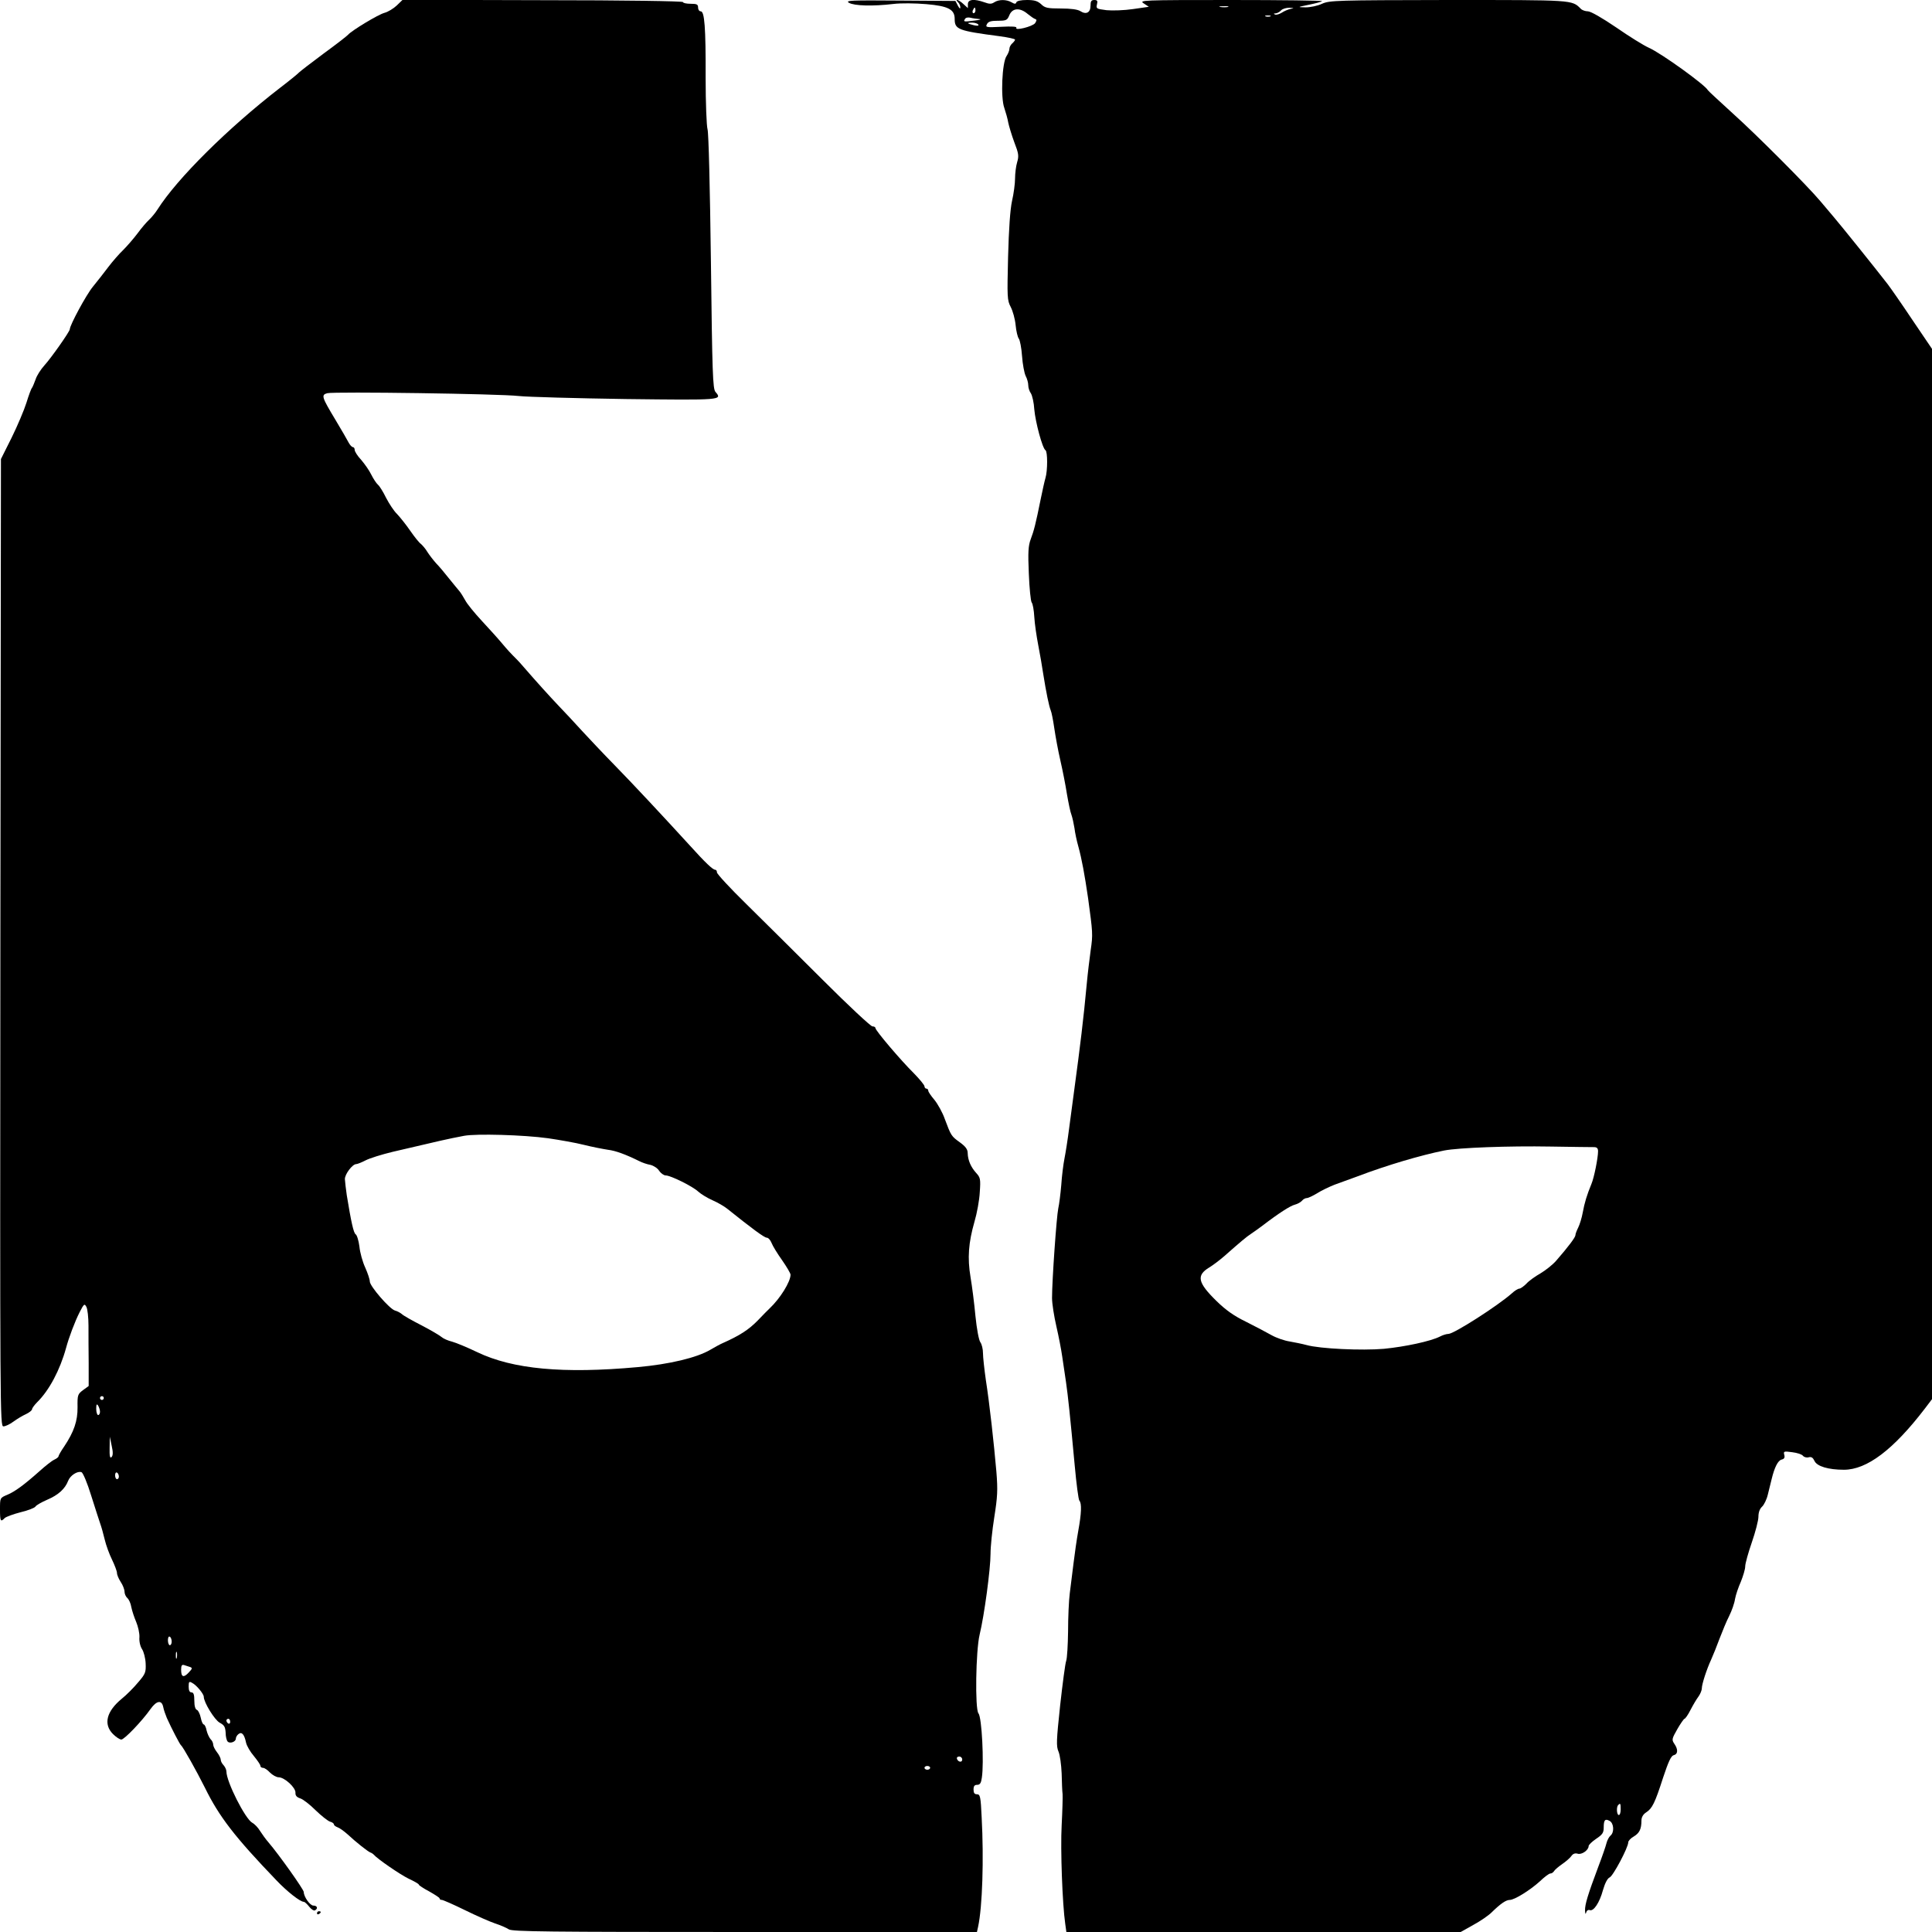
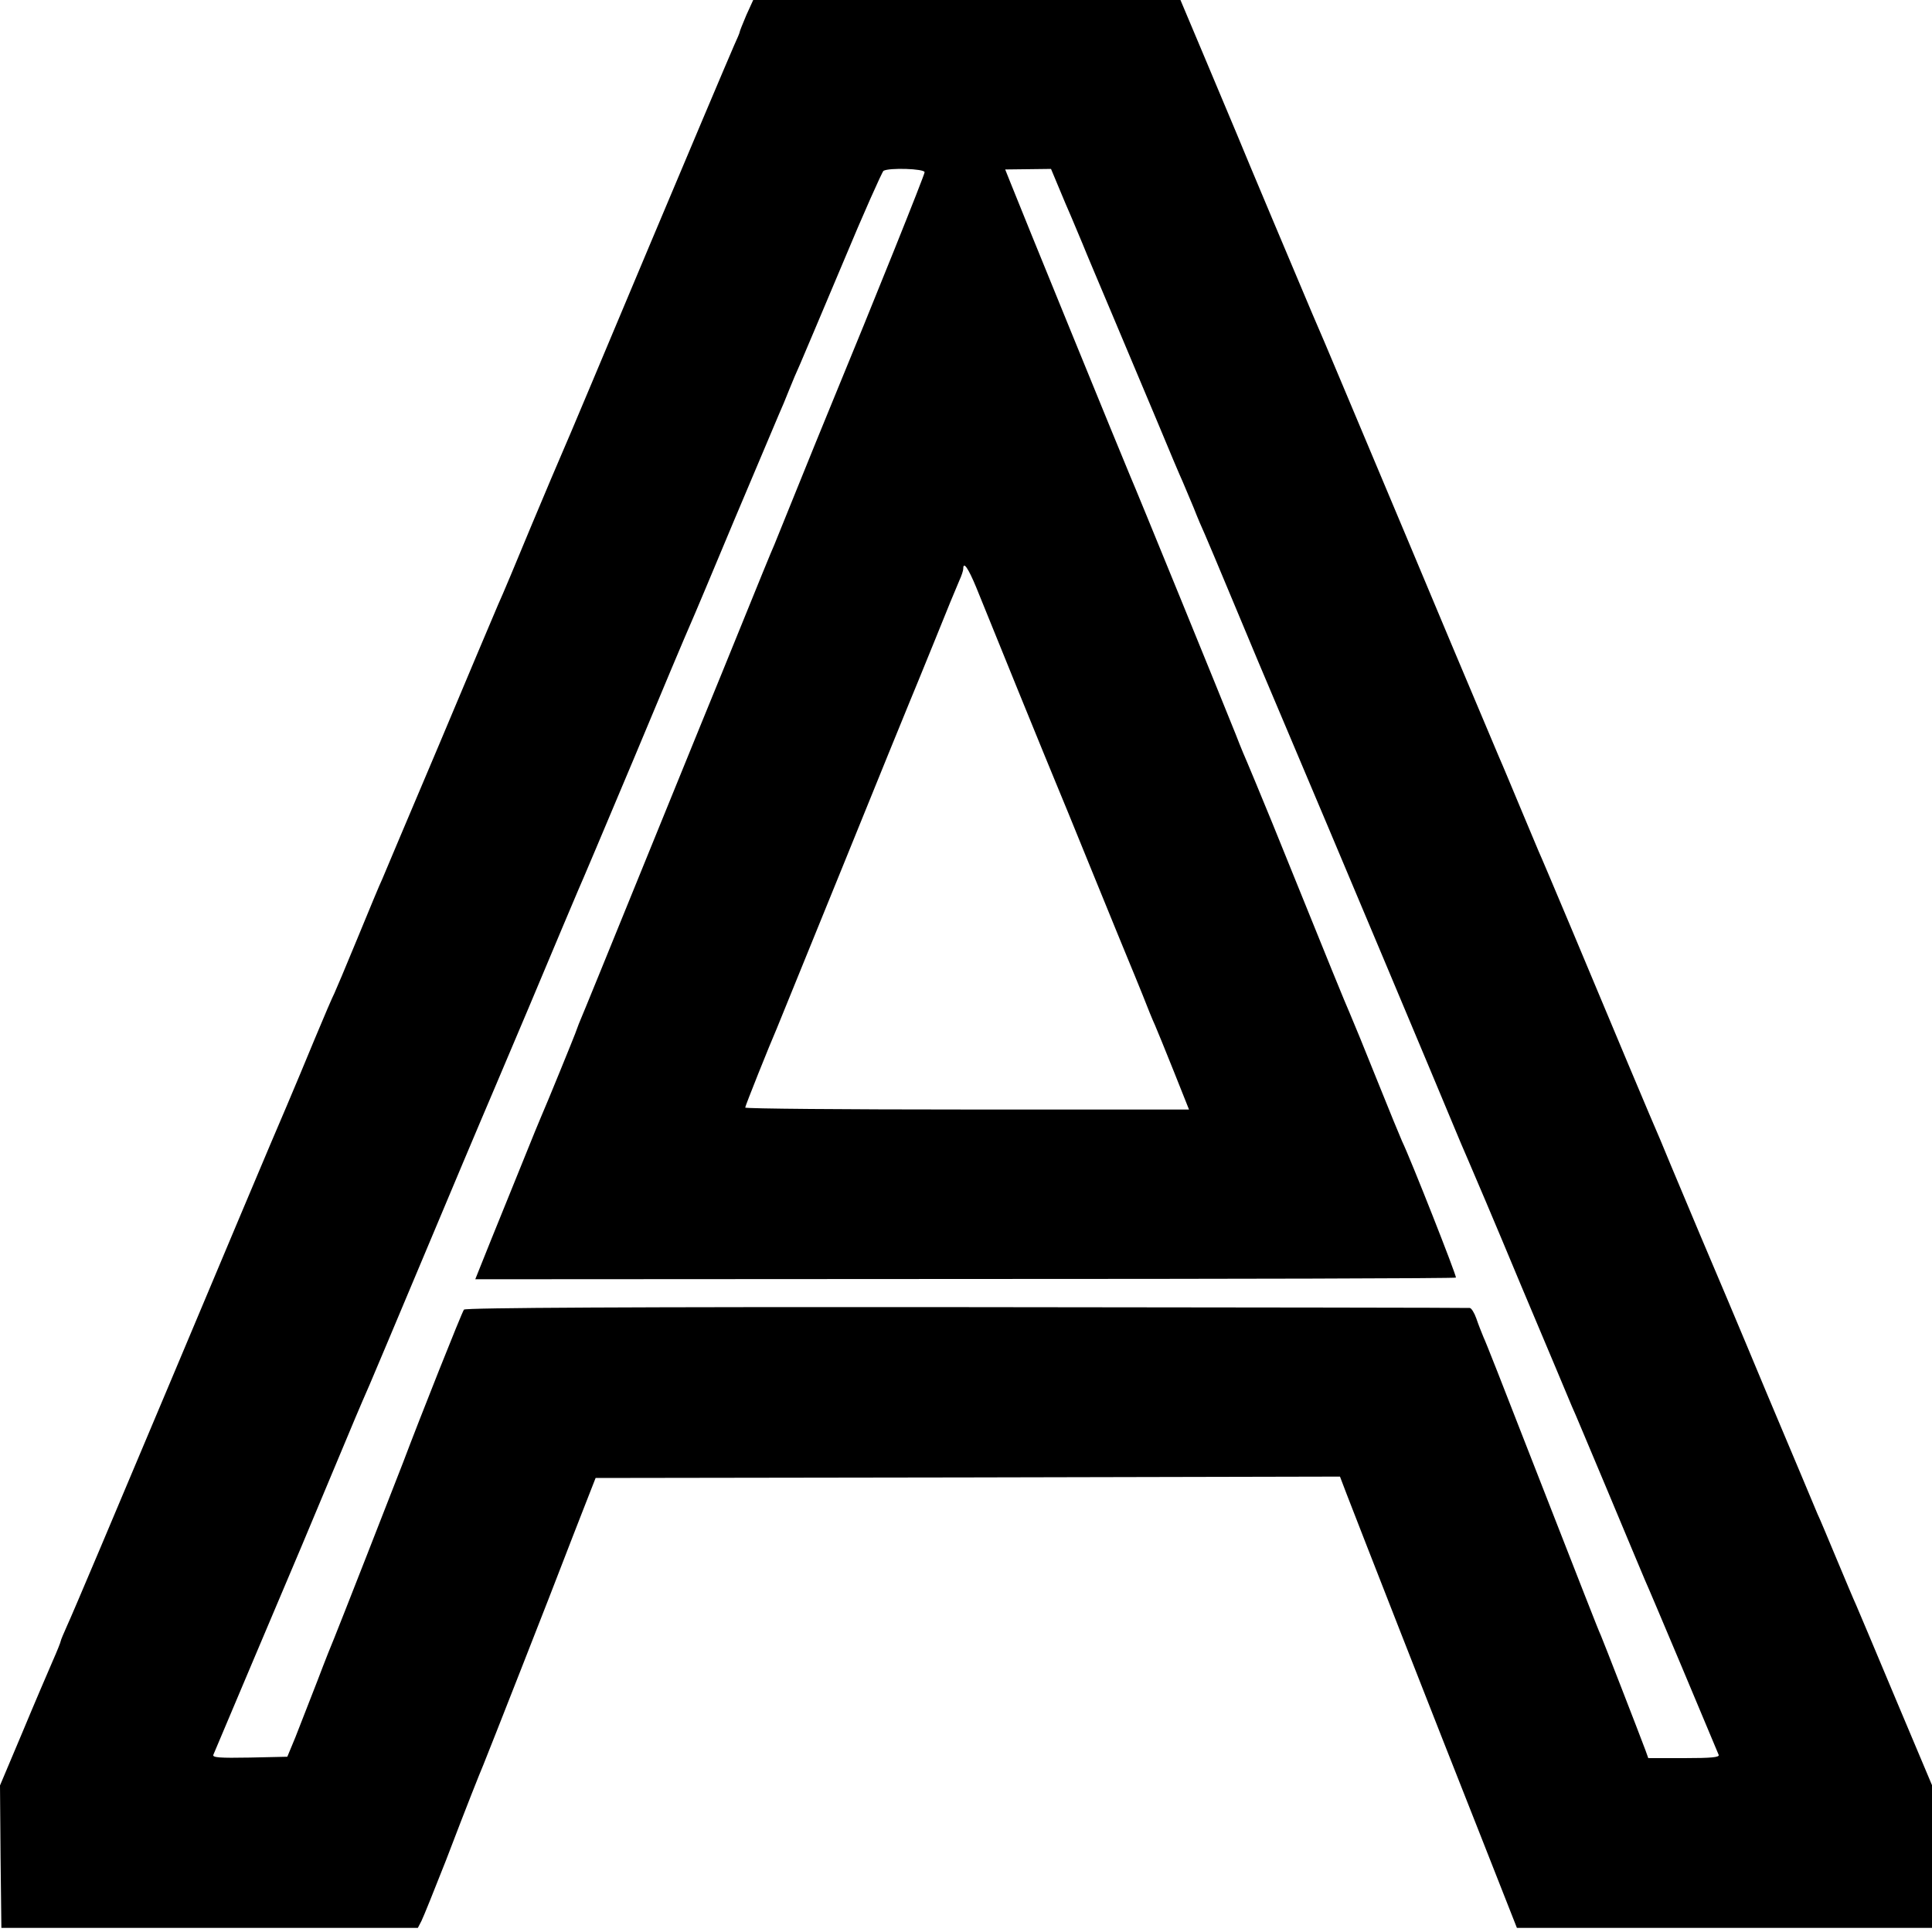
- <svg xmlns="http://www.w3.org/2000/svg" version="1.0" width="1024pt" height="1024pt" viewBox="0 0 1024 1024" preserveAspectRatio="xMidYMid meet">
-   <g transform="translate(0,1024) scale(0.1,-0.1)" fill="#000000" stroke="none">
-     <path d="M2103 10211 c-17 -16 -46 -34 -65 -39 -34 -9 -174 -94 -193 -116 -5 -6 -64 -52 -130 -100 -66 -49 -124 -94 -130 -100 -5 -6 -50 -43 -100 -81 -277 -214 -546 -481 -650 -645 -12 -19 -33 -44 -45 -55 -12 -11 -40 -43 -61 -72 -21 -28 -56 -68 -76 -88 -21 -20 -56 -60 -78 -89 -22 -29 -59 -77 -83 -106 -36 -44 -122 -204 -122 -225 0 -12 -100 -154 -135 -192 -19 -21 -40 -54 -46 -73 -7 -19 -15 -39 -19 -45 -5 -5 -18 -41 -30 -80 -12 -38 -47 -121 -78 -184 l-57 -114 -3 -2563 c-2 -2494 -2 -2564 16 -2564 11 0 34 11 53 25 19 14 49 32 67 40 17 8 32 20 32 26 0 5 12 22 27 37 64 63 121 171 153 287 15 56 47 141 72 190 23 45 26 47 36 28 6 -11 11 -56 11 -99 0 -44 0 -133 1 -200 l0 -120 -30 -22 c-28 -21 -30 -26 -29 -90 1 -73 -19 -131 -71 -209 -17 -24 -30 -48 -30 -52 0 -4 -10 -12 -23 -18 -13 -6 -47 -33 -77 -60 -82 -73 -131 -109 -172 -126 -38 -16 -38 -16 -38 -76 0 -64 3 -70 25 -47 8 7 46 21 85 31 38 9 74 23 78 30 4 7 32 23 62 36 59 25 95 58 111 100 11 29 50 54 71 46 8 -3 31 -58 51 -123 21 -66 42 -132 48 -149 6 -16 17 -55 24 -85 7 -30 25 -79 39 -107 14 -29 26 -61 26 -70 0 -10 9 -31 20 -48 11 -16 20 -40 20 -51 0 -12 7 -27 15 -34 8 -7 18 -28 21 -48 4 -20 16 -56 26 -79 10 -24 18 -60 17 -80 -2 -22 4 -49 14 -64 9 -14 18 -48 19 -76 2 -46 -1 -55 -40 -100 -23 -28 -62 -67 -87 -87 -81 -67 -98 -135 -46 -187 16 -16 36 -29 44 -29 16 0 110 98 155 162 32 45 59 49 67 11 3 -16 12 -41 19 -58 26 -58 69 -140 75 -145 11 -8 84 -139 127 -225 75 -153 158 -261 379 -491 57 -60 126 -114 145 -114 5 0 18 -12 29 -26 11 -14 25 -23 31 -19 17 10 11 25 -9 25 -18 0 -51 47 -51 72 0 13 -132 199 -187 263 -15 17 -34 44 -45 61 -10 17 -28 36 -41 43 -37 20 -137 217 -137 272 0 9 -7 24 -15 33 -8 8 -15 21 -15 29 0 8 -9 26 -20 40 -11 14 -20 32 -20 40 0 9 -6 22 -14 29 -7 8 -17 29 -21 46 -3 18 -11 32 -15 32 -5 0 -12 16 -16 36 -4 19 -13 38 -20 41 -9 3 -14 21 -14 49 0 32 -4 44 -15 44 -10 0 -15 10 -15 30 0 27 2 30 19 20 22 -11 61 -58 61 -73 0 -30 58 -124 85 -138 24 -13 29 -22 31 -53 0 -20 5 -41 11 -47 12 -12 43 -1 43 16 0 7 6 18 14 24 17 14 31 -1 40 -45 4 -18 23 -50 42 -72 18 -22 34 -45 34 -51 0 -6 6 -11 14 -11 8 0 24 -11 37 -25 13 -13 34 -25 46 -25 31 0 91 -55 89 -82 -1 -15 7 -24 26 -30 15 -5 51 -33 81 -63 30 -29 64 -56 76 -60 12 -3 21 -10 21 -15 0 -5 9 -11 19 -15 10 -3 34 -20 54 -38 44 -41 107 -91 121 -96 6 -2 13 -7 16 -10 19 -23 140 -106 185 -128 30 -14 55 -28 55 -32 0 -4 25 -20 55 -36 30 -17 55 -33 55 -37 0 -5 5 -8 12 -8 6 0 61 -24 122 -54 61 -30 134 -62 161 -71 28 -9 60 -23 72 -31 19 -12 200 -14 1252 -14 l1229 0 6 27 c23 106 31 359 19 581 -5 110 -8 122 -25 122 -13 0 -18 7 -18 25 0 18 5 25 19 25 15 0 21 9 25 38 12 78 0 320 -18 341 -19 23 -14 332 6 416 25 103 58 349 58 429 0 39 9 126 20 195 17 108 19 143 11 241 -13 150 -36 359 -56 487 -8 57 -15 120 -15 141 0 21 -6 47 -14 58 -8 11 -19 70 -26 139 -6 66 -18 159 -26 206 -17 102 -11 182 21 294 13 44 26 114 28 156 5 70 3 78 -19 102 -28 31 -44 67 -45 105 0 20 -11 35 -41 57 -46 33 -47 35 -80 123 -12 35 -38 81 -55 102 -18 21 -33 43 -33 49 0 6 -4 11 -10 11 -5 0 -10 6 -10 12 0 7 -25 37 -55 68 -70 69 -205 228 -205 241 0 5 -7 9 -16 9 -9 0 -128 111 -264 247 -137 137 -319 317 -404 401 -86 84 -156 160 -156 168 0 8 -4 14 -9 14 -13 0 -52 37 -136 130 -137 150 -302 327 -400 427 -55 56 -131 137 -170 179 -38 42 -95 103 -125 134 -50 53 -111 120 -183 203 -15 18 -32 36 -36 40 -35 35 -50 51 -81 88 -19 23 -67 76 -106 118 -39 42 -79 91 -88 109 -10 18 -24 41 -32 50 -8 9 -33 40 -55 67 -22 28 -52 64 -68 80 -15 17 -36 44 -46 60 -10 17 -26 35 -34 42 -9 6 -34 37 -56 69 -22 32 -54 72 -70 89 -17 16 -43 56 -59 87 -15 31 -35 63 -43 69 -8 7 -24 31 -35 53 -11 23 -36 58 -54 79 -19 20 -34 44 -34 52 0 8 -4 15 -9 15 -6 0 -16 11 -23 24 -7 14 -38 67 -69 119 -74 123 -78 134 -44 143 38 9 913 -3 1015 -15 47 -5 302 -12 567 -16 509 -6 513 -6 475 38 -14 16 -17 100 -24 690 -5 390 -12 685 -18 702 -5 17 -10 139 -10 271 1 271 -6 354 -26 354 -8 0 -14 9 -14 20 0 17 -7 20 -40 20 -22 0 -40 4 -40 9 0 5 -313 10 -743 10 l-743 2 -31 -30z m802 -6004 c61 -9 147 -24 190 -35 44 -11 101 -22 127 -26 41 -5 93 -24 168 -61 14 -7 39 -16 57 -19 17 -4 39 -18 47 -32 9 -13 25 -24 34 -24 27 0 143 -58 172 -85 14 -13 48 -34 75 -46 28 -12 64 -33 80 -46 130 -104 196 -153 209 -153 8 0 19 -12 25 -27 6 -16 31 -57 56 -92 25 -36 45 -70 45 -77 0 -38 -55 -126 -111 -179 -6 -5 -35 -35 -64 -65 -47 -48 -95 -79 -185 -119 -14 -6 -43 -22 -65 -35 -71 -42 -217 -77 -385 -92 -395 -36 -662 -11 -850 79 -52 25 -112 50 -134 56 -21 5 -46 16 -55 24 -9 8 -56 36 -106 62 -49 25 -97 52 -105 60 -8 7 -25 16 -37 19 -29 9 -133 129 -133 154 0 11 -11 44 -24 73 -14 30 -28 80 -31 112 -4 31 -13 61 -20 65 -11 7 -24 66 -47 207 -5 33 -9 71 -10 85 -1 26 40 80 60 80 6 0 29 9 50 20 21 11 85 31 143 45 265 62 285 67 379 85 64 12 315 5 445 -13z m-2355 -1377 c0 -5 -4 -10 -10 -10 -5 0 -10 5 -10 10 0 6 5 10 10 10 6 0 10 -4 10 -10z m-20 -72 c0 -10 -4 -18 -10 -18 -5 0 -10 15 -10 33 0 24 3 28 10 17 5 -8 10 -23 10 -32z m61 -241 c-8 -8 -11 5 -10 49 l1 59 10 -48 c8 -35 7 -52 -1 -60z m39 -103 c0 -8 -4 -14 -10 -14 -5 0 -10 9 -10 21 0 11 5 17 10 14 6 -3 10 -13 10 -21z m280 -875 c0 -10 -4 -19 -10 -19 -5 0 -10 12 -10 26 0 14 4 23 10 19 6 -3 10 -15 10 -26z m27 -86 c-3 -10 -5 -4 -5 12 0 17 2 24 5 18 2 -7 2 -21 0 -30z m69 -48 c15 -5 14 -9 -6 -30 -27 -29 -40 -24 -40 15 0 22 4 28 15 25 8 -3 22 -7 31 -10z m214 -291 c0 -8 -4 -12 -10 -9 -5 3 -10 10 -10 16 0 5 5 9 10 9 6 0 10 -7 10 -16z m3880 -200 c0 -17 -22 -14 -28 4 -2 7 3 12 12 12 9 0 16 -7 16 -16z m-170 -44 c0 -5 -7 -10 -15 -10 -8 0 -15 5 -15 10 0 6 7 10 15 10 8 0 15 -4 15 -10z" />
-     <path d="M4500 10225 c28 -16 125 -19 235 -6 39 5 117 4 175 -1 116 -10 150 -28 150 -78 0 -56 17 -63 238 -92 45 -6 82 -14 82 -18 0 -4 -7 -13 -15 -20 -8 -7 -15 -20 -15 -29 0 -9 -7 -26 -15 -38 -24 -34 -32 -221 -12 -275 8 -24 18 -59 21 -78 4 -19 18 -66 32 -104 23 -59 25 -73 15 -106 -6 -20 -11 -59 -11 -86 0 -27 -7 -80 -16 -119 -10 -46 -17 -148 -21 -297 -5 -213 -5 -229 14 -265 11 -21 23 -64 26 -96 3 -32 11 -65 17 -72 6 -8 14 -49 17 -92 3 -43 12 -90 19 -105 8 -15 14 -37 14 -50 0 -13 6 -32 14 -43 7 -11 16 -49 18 -85 6 -68 43 -206 59 -216 12 -7 12 -109 0 -148 -5 -17 -16 -67 -25 -111 -27 -134 -36 -168 -53 -213 -13 -35 -15 -68 -10 -183 3 -77 10 -145 15 -152 6 -7 12 -41 14 -77 2 -36 12 -103 21 -150 9 -47 21 -114 26 -150 16 -101 31 -173 40 -195 5 -11 13 -54 19 -95 6 -41 20 -118 32 -170 12 -52 28 -133 35 -179 8 -46 18 -96 24 -110 5 -14 12 -46 16 -71 3 -25 12 -67 20 -95 19 -69 34 -152 52 -275 25 -183 26 -193 14 -275 -6 -44 -16 -125 -21 -180 -17 -184 -35 -331 -66 -560 -8 -60 -21 -155 -28 -210 -7 -55 -18 -125 -24 -155 -6 -30 -14 -93 -17 -140 -4 -47 -11 -103 -16 -125 -9 -42 -33 -380 -33 -475 0 -30 11 -98 23 -150 12 -52 26 -124 31 -160 5 -36 14 -96 20 -135 11 -77 21 -171 46 -440 9 -99 20 -184 25 -189 13 -14 11 -67 -6 -160 -8 -44 -19 -121 -25 -171 -6 -49 -15 -121 -20 -160 -5 -38 -9 -129 -9 -202 -1 -72 -5 -142 -10 -156 -5 -13 -19 -119 -32 -236 -20 -187 -21 -216 -9 -244 8 -18 15 -70 17 -117 1 -47 3 -96 5 -110 1 -14 -1 -88 -5 -165 -7 -128 4 -419 19 -522 l6 -43 1045 0 1045 0 66 37 c37 20 81 50 98 67 47 46 76 66 96 66 25 0 107 51 159 98 24 23 49 42 56 42 7 0 16 6 20 13 4 7 24 24 43 37 19 13 41 32 48 42 9 13 20 17 34 13 21 -7 58 19 58 40 0 7 18 24 40 39 33 22 40 32 40 59 0 41 7 49 31 36 23 -12 26 -61 5 -78 -8 -7 -17 -24 -21 -39 -3 -14 -23 -72 -44 -127 -55 -147 -71 -199 -70 -231 1 -19 3 -22 6 -11 3 11 11 16 19 13 20 -8 52 39 70 106 11 38 24 62 35 67 18 6 99 159 99 186 0 8 13 22 29 31 30 18 41 39 41 85 0 17 9 33 25 43 32 21 46 48 90 185 28 84 42 115 56 118 23 6 24 31 3 61 -14 21 -13 26 16 77 17 30 35 55 38 55 4 0 19 21 32 47 14 27 33 59 43 72 9 13 17 32 17 42 0 22 25 100 50 154 10 22 30 72 44 110 15 39 37 93 51 120 14 28 28 68 31 90 4 22 18 63 31 92 12 30 23 66 23 81 0 15 16 72 35 127 19 55 35 116 35 136 0 23 7 42 19 53 11 10 25 39 31 65 6 25 15 62 20 81 15 62 33 99 53 104 14 3 18 11 14 25 -5 19 -2 20 42 14 25 -3 51 -11 57 -19 6 -7 19 -11 30 -8 15 4 23 -2 31 -19 13 -29 74 -47 156 -47 122 0 262 106 429 324 l38 50 0 2783 0 2784 -103 152 c-56 84 -116 170 -132 191 -61 79 -249 313 -286 356 -21 25 -53 63 -71 84 -67 80 -337 351 -463 464 -71 65 -131 120 -133 124 -13 27 -247 196 -313 225 -25 11 -103 59 -172 107 -75 51 -136 86 -151 86 -13 0 -31 6 -38 14 -47 47 -37 46 -703 46 -595 -1 -627 -2 -668 -20 -23 -11 -62 -19 -87 -19 -45 1 -45 1 18 14 34 7 66 15 69 19 3 3 -214 6 -483 6 -474 0 -488 -1 -462 -18 l27 -18 -83 -12 c-47 -7 -110 -9 -141 -6 -53 7 -56 8 -51 30 5 19 2 24 -14 24 -16 0 -20 -7 -20 -30 0 -37 -23 -49 -54 -29 -14 9 -50 14 -103 14 -71 0 -85 3 -105 23 -19 17 -36 22 -75 22 -32 0 -53 -5 -56 -12 -3 -10 -9 -10 -26 0 -26 15 -66 16 -91 0 -15 -10 -26 -10 -53 0 -54 19 -87 16 -87 -10 l0 -21 -23 21 c-24 23 -51 32 -29 10 7 -7 12 -19 12 -27 0 -10 -5 -6 -13 9 l-13 25 -294 2 c-261 2 -292 1 -270 -12z m2008 -22 c-10 -2 -28 -2 -40 0 -13 2 -5 4 17 4 22 1 32 -1 23 -4z m-1338 -18 c0 -8 -4 -15 -10 -15 -5 0 -7 7 -4 15 4 8 8 15 10 15 2 0 4 -7 4 -15z m1671 8 c-14 -3 -35 -12 -47 -20 -13 -8 -29 -13 -36 -10 -9 4 -8 6 3 6 9 1 22 8 29 16 7 8 27 14 44 14 26 -2 27 -2 7 -6z m-1394 -27 c15 -12 33 -25 40 -27 9 -3 8 -8 -1 -22 -14 -18 -110 -42 -99 -24 4 6 -24 8 -80 5 -80 -4 -85 -3 -76 14 7 14 22 18 58 18 45 0 50 3 61 30 16 38 56 41 97 6z m1286 -13 c-7 -2 -19 -2 -25 0 -7 3 -2 5 12 5 14 0 19 -2 13 -5z m-1543 -14 c14 -1 3 -5 -25 -8 -57 -7 -60 -7 -50 9 4 7 17 9 29 6 11 -3 32 -6 46 -7z m-5 -29 c4 -7 -3 -8 -22 -4 -38 9 -42 14 -10 14 14 0 29 -5 32 -10z m3263 -5950 c16 0 22 -6 22 -22 0 -35 -21 -140 -35 -173 -24 -58 -37 -101 -46 -151 -5 -28 -16 -64 -24 -80 -8 -16 -15 -34 -15 -41 0 -11 -39 -63 -102 -135 -18 -21 -56 -51 -83 -67 -28 -16 -62 -40 -75 -55 -14 -14 -31 -26 -37 -26 -7 0 -25 -11 -40 -25 -73 -65 -307 -215 -336 -215 -10 0 -30 -6 -45 -14 -49 -25 -185 -54 -297 -65 -117 -10 -338 0 -410 20 -22 6 -62 14 -90 19 -27 4 -70 19 -95 33 -25 14 -85 46 -135 71 -66 32 -109 63 -158 111 -99 97 -107 135 -38 177 20 12 57 40 82 62 85 75 116 101 139 116 12 8 39 27 59 42 90 69 150 107 174 113 15 4 31 13 38 21 6 8 18 14 25 14 8 0 33 12 56 26 22 14 64 34 92 45 28 10 83 30 121 44 155 59 335 112 459 137 77 15 342 25 566 21 113 -2 215 -3 228 -3z m142 -3510 c0 -16 -4 -30 -10 -30 -11 0 -14 43 -3 53 11 12 13 8 13 -23z" />
-     <path d="M1680 99 c0 -5 5 -7 10 -4 6 3 10 8 10 11 0 2 -4 4 -10 4 -5 0 -10 -5 -10 -11z" />
+ <svg xmlns="http://www.w3.org/2000/svg" version="1.0" width="700pt" height="700pt" viewBox="0 0 700 700" preserveAspectRatio="xMidYMid meet">
+   <g transform="translate(0,700) scale(0.1,-0.1)" fill="#000000" stroke="none">
+     <path d="M2704 6945 c-13 -31 -24 -58 -24 -61 0 -3 -9 -24 -20 -48 -19 -43 -185 -436 -304 -719 -150 -357 -308 -734 -321 -762 -7 -16 -57 -133 -110 -260 -52 -126 -106 -255 -120 -285 -13 -30 -110 -260 -215 -510 -106 -250 -198 -468 -205 -485 -8 -16 -48 -113 -90 -215 -42 -102 -80 -192 -84 -200 -5 -9 -37 -83 -71 -165 -70 -170 -147 -350 -160 -380 -5 -11 -167 -396 -360 -855 -193 -459 -362 -859 -376 -888 -13 -29 -24 -55 -24 -58 0 -3 -13 -36 -29 -72 -16 -37 -66 -153 -110 -259 l-81 -192 2 -258 3 -258 755 0 754 0 13 25 c7 14 47 113 89 220 79 207 121 312 135 345 11 26 264 670 294 750 13 33 43 112 68 175 l45 115 1348 2 1349 3 24 -63 c47 -122 314 -805 491 -1252 l126 -320 752 0 752 0 0 258 0 259 -131 311 c-72 172 -137 326 -144 342 -8 17 -39 91 -70 165 -31 74 -62 149 -70 165 -7 17 -90 215 -185 440 -94 226 -203 484 -242 575 -38 91 -85 203 -105 250 -19 47 -54 130 -78 185 -23 55 -58 138 -78 185 -127 304 -310 740 -322 765 -7 17 -36 86 -65 155 -29 69 -64 154 -80 190 -15 36 -50 119 -78 185 -28 66 -141 334 -250 595 -110 261 -221 525 -246 585 -44 105 -73 173 -102 240 -47 111 -243 576 -273 650 -21 50 -75 179 -121 288 l-83 197 -774 0 -774 0 -25 -55z m646 -569 c0 -10 -179 -456 -344 -856 -24 -58 -76 -186 -116 -285 -40 -99 -78 -193 -85 -210 -12 -27 -37 -88 -188 -460 -25 -60 -119 -292 -210 -515 -91 -223 -195 -479 -232 -570 -37 -91 -72 -176 -78 -190 -5 -14 -11 -29 -13 -35 -3 -9 -103 -255 -123 -300 -10 -24 -12 -27 -116 -285 -46 -113 -92 -227 -103 -255 l-20 -50 1774 1 c975 0 1776 2 1779 5 4 4 -164 430 -195 494 -5 11 -46 110 -90 220 -44 110 -89 220 -100 245 -18 41 -59 141 -281 690 -44 107 -84 204 -89 215 -5 11 -25 58 -43 105 -43 108 -364 895 -382 935 -17 39 -407 994 -433 1061 l-20 50 83 1 83 1 28 -67 c15 -36 35 -84 45 -106 9 -22 28 -67 42 -100 13 -33 62 -148 107 -255 45 -107 118 -280 162 -385 43 -104 85 -203 93 -220 7 -16 25 -59 40 -95 14 -36 32 -78 40 -95 7 -16 54 -127 103 -245 49 -118 132 -316 185 -440 168 -396 578 -1372 612 -1455 18 -44 42 -100 53 -125 11 -25 98 -229 192 -455 95 -225 178 -423 185 -440 8 -16 66 -156 131 -310 64 -154 125 -298 134 -320 15 -32 247 -584 267 -633 4 -9 -25 -12 -125 -12 l-130 0 -10 28 c-25 67 -154 399 -162 417 -10 21 -59 148 -275 700 -75 193 -142 364 -150 380 -7 17 -19 47 -26 68 -7 20 -18 38 -24 38 -5 1 -826 2 -1823 3 -1202 1 -1816 -2 -1821 -9 -7 -8 -160 -393 -221 -555 -30 -78 -240 -614 -249 -635 -5 -11 -33 -81 -61 -155 -29 -74 -65 -166 -80 -205 l-29 -70 -136 -3 c-109 -2 -136 0 -132 10 3 7 69 164 147 348 142 334 205 484 339 805 39 94 76 179 81 190 5 11 95 225 200 475 105 250 195 464 200 475 5 11 84 198 176 415 91 217 172 409 179 425 8 17 98 230 201 475 102 245 194 463 204 485 10 22 82 193 160 380 79 187 151 358 161 381 10 22 27 63 38 91 11 28 29 70 40 94 10 24 81 190 156 369 74 178 141 327 146 331 20 12 149 8 149 -5z m187 -1504 c17 -42 86 -212 153 -377 67 -165 128 -313 135 -330 7 -16 68 -165 135 -330 67 -165 128 -313 135 -330 7 -16 27 -66 45 -110 17 -44 37 -93 45 -110 7 -16 38 -92 68 -167 l55 -138 -804 0 c-442 0 -804 3 -804 7 0 6 88 226 115 288 7 17 115 282 240 590 125 308 233 574 240 590 7 17 48 116 90 220 42 105 83 204 91 222 8 17 14 36 14 42 0 29 18 3 47 -67z" />
  </g>
</svg>
